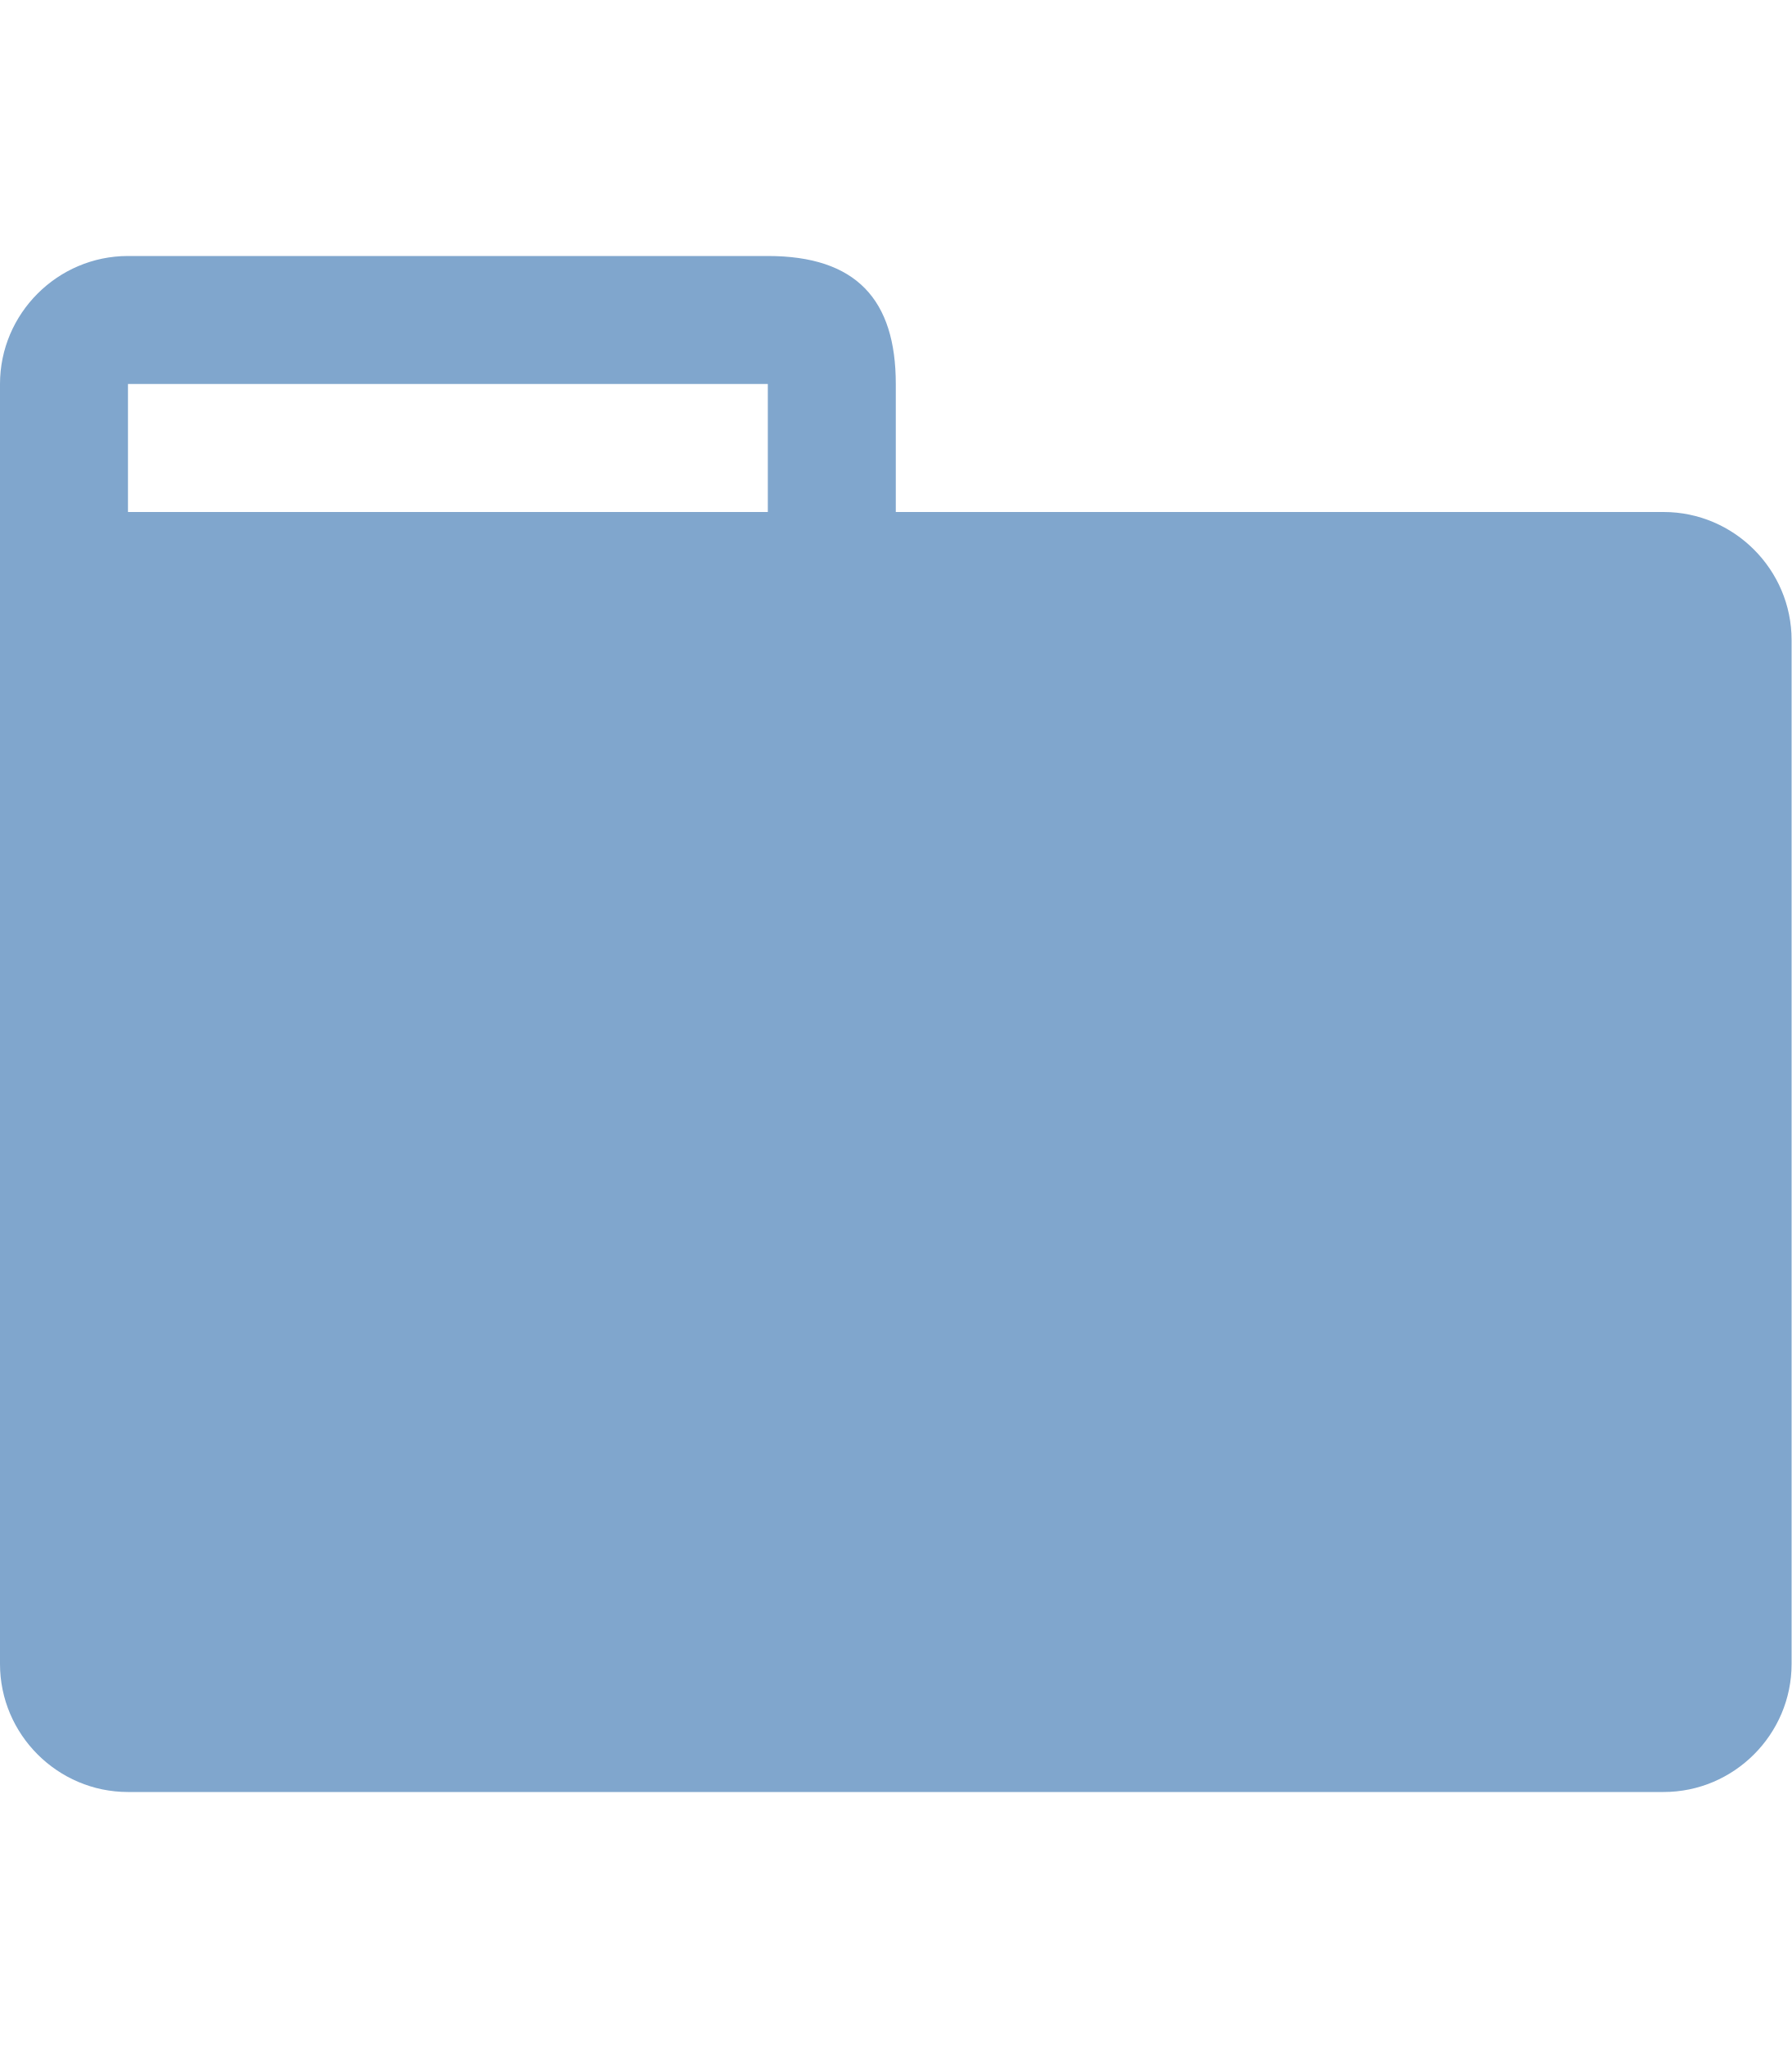
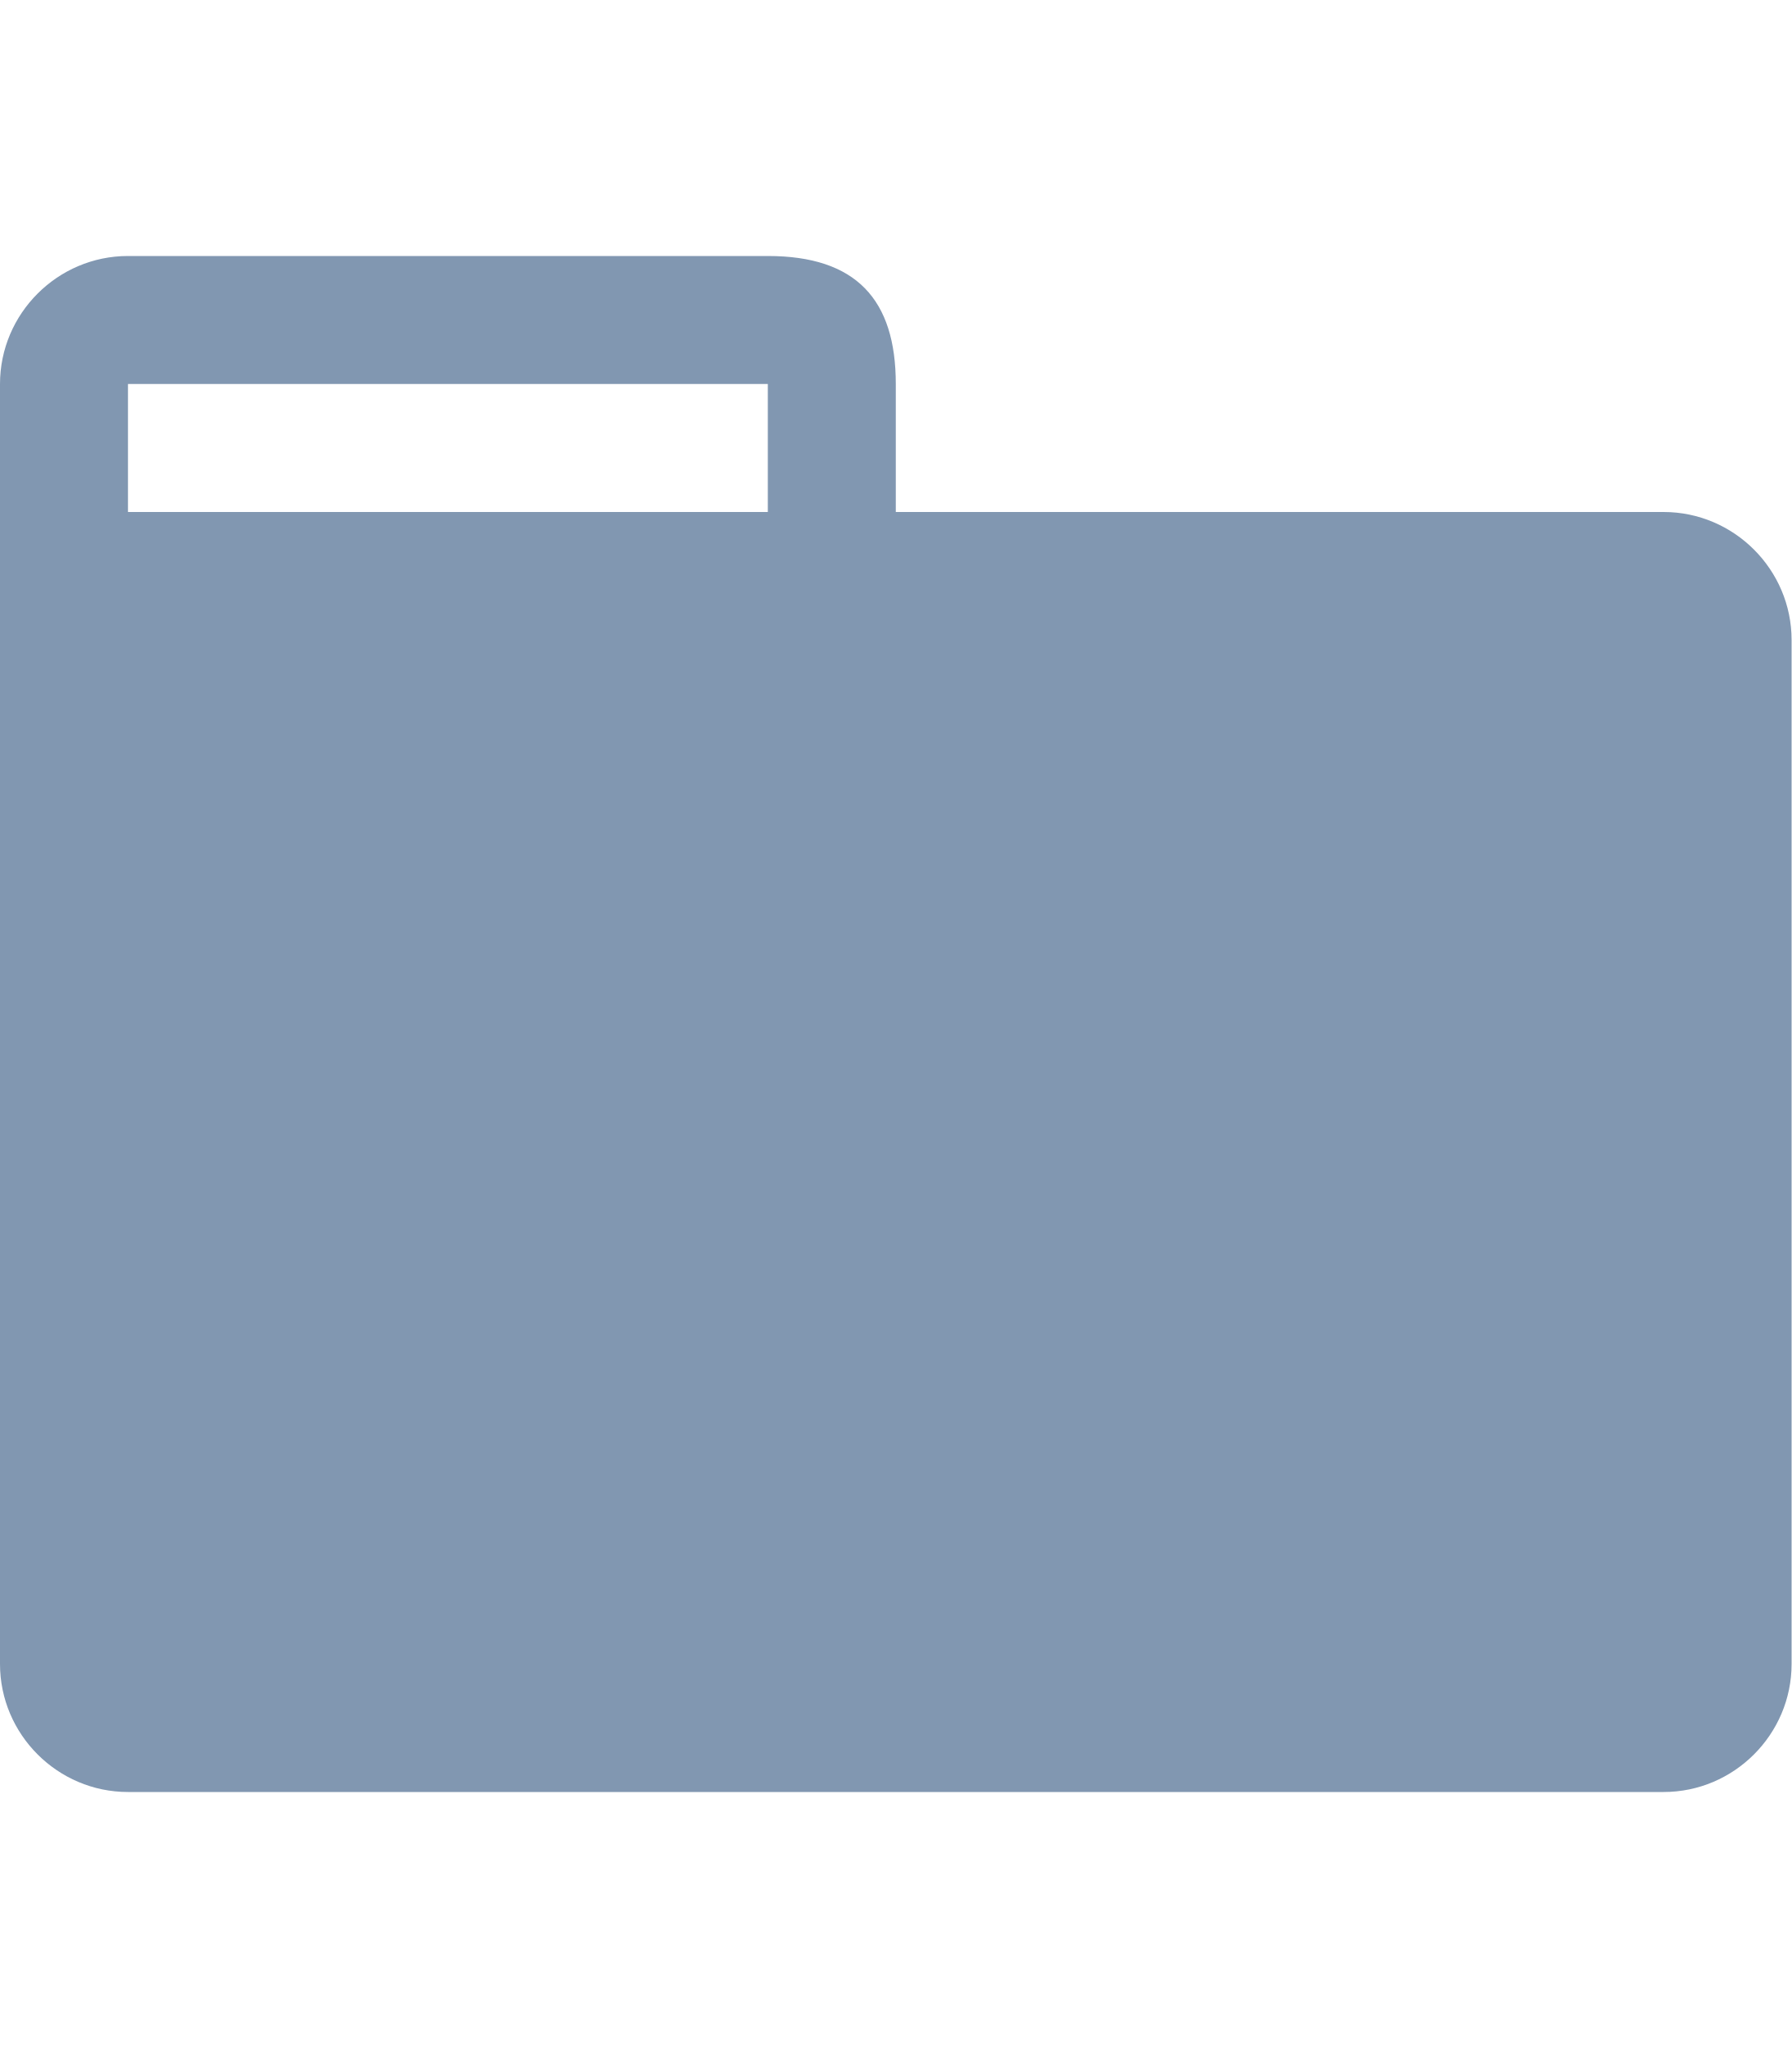
- <svg xmlns="http://www.w3.org/2000/svg" style="fill: #80a6cd" height="16" width="14">
+ <svg xmlns="http://www.w3.org/2000/svg" style="fill: #8197B1" height="16" width="14">
  <path d="M13 4H7v-1c0-0.66-0.31-1-1-1H1c-0.55 0-1 0.45-1 1v10c0 0.55 0.45 1 1 1h12c0.55 0 1-0.45 1-1V5c0-0.55-0.45-1-1-1z m-7 0H1v-1h5v1z" />
</svg>
